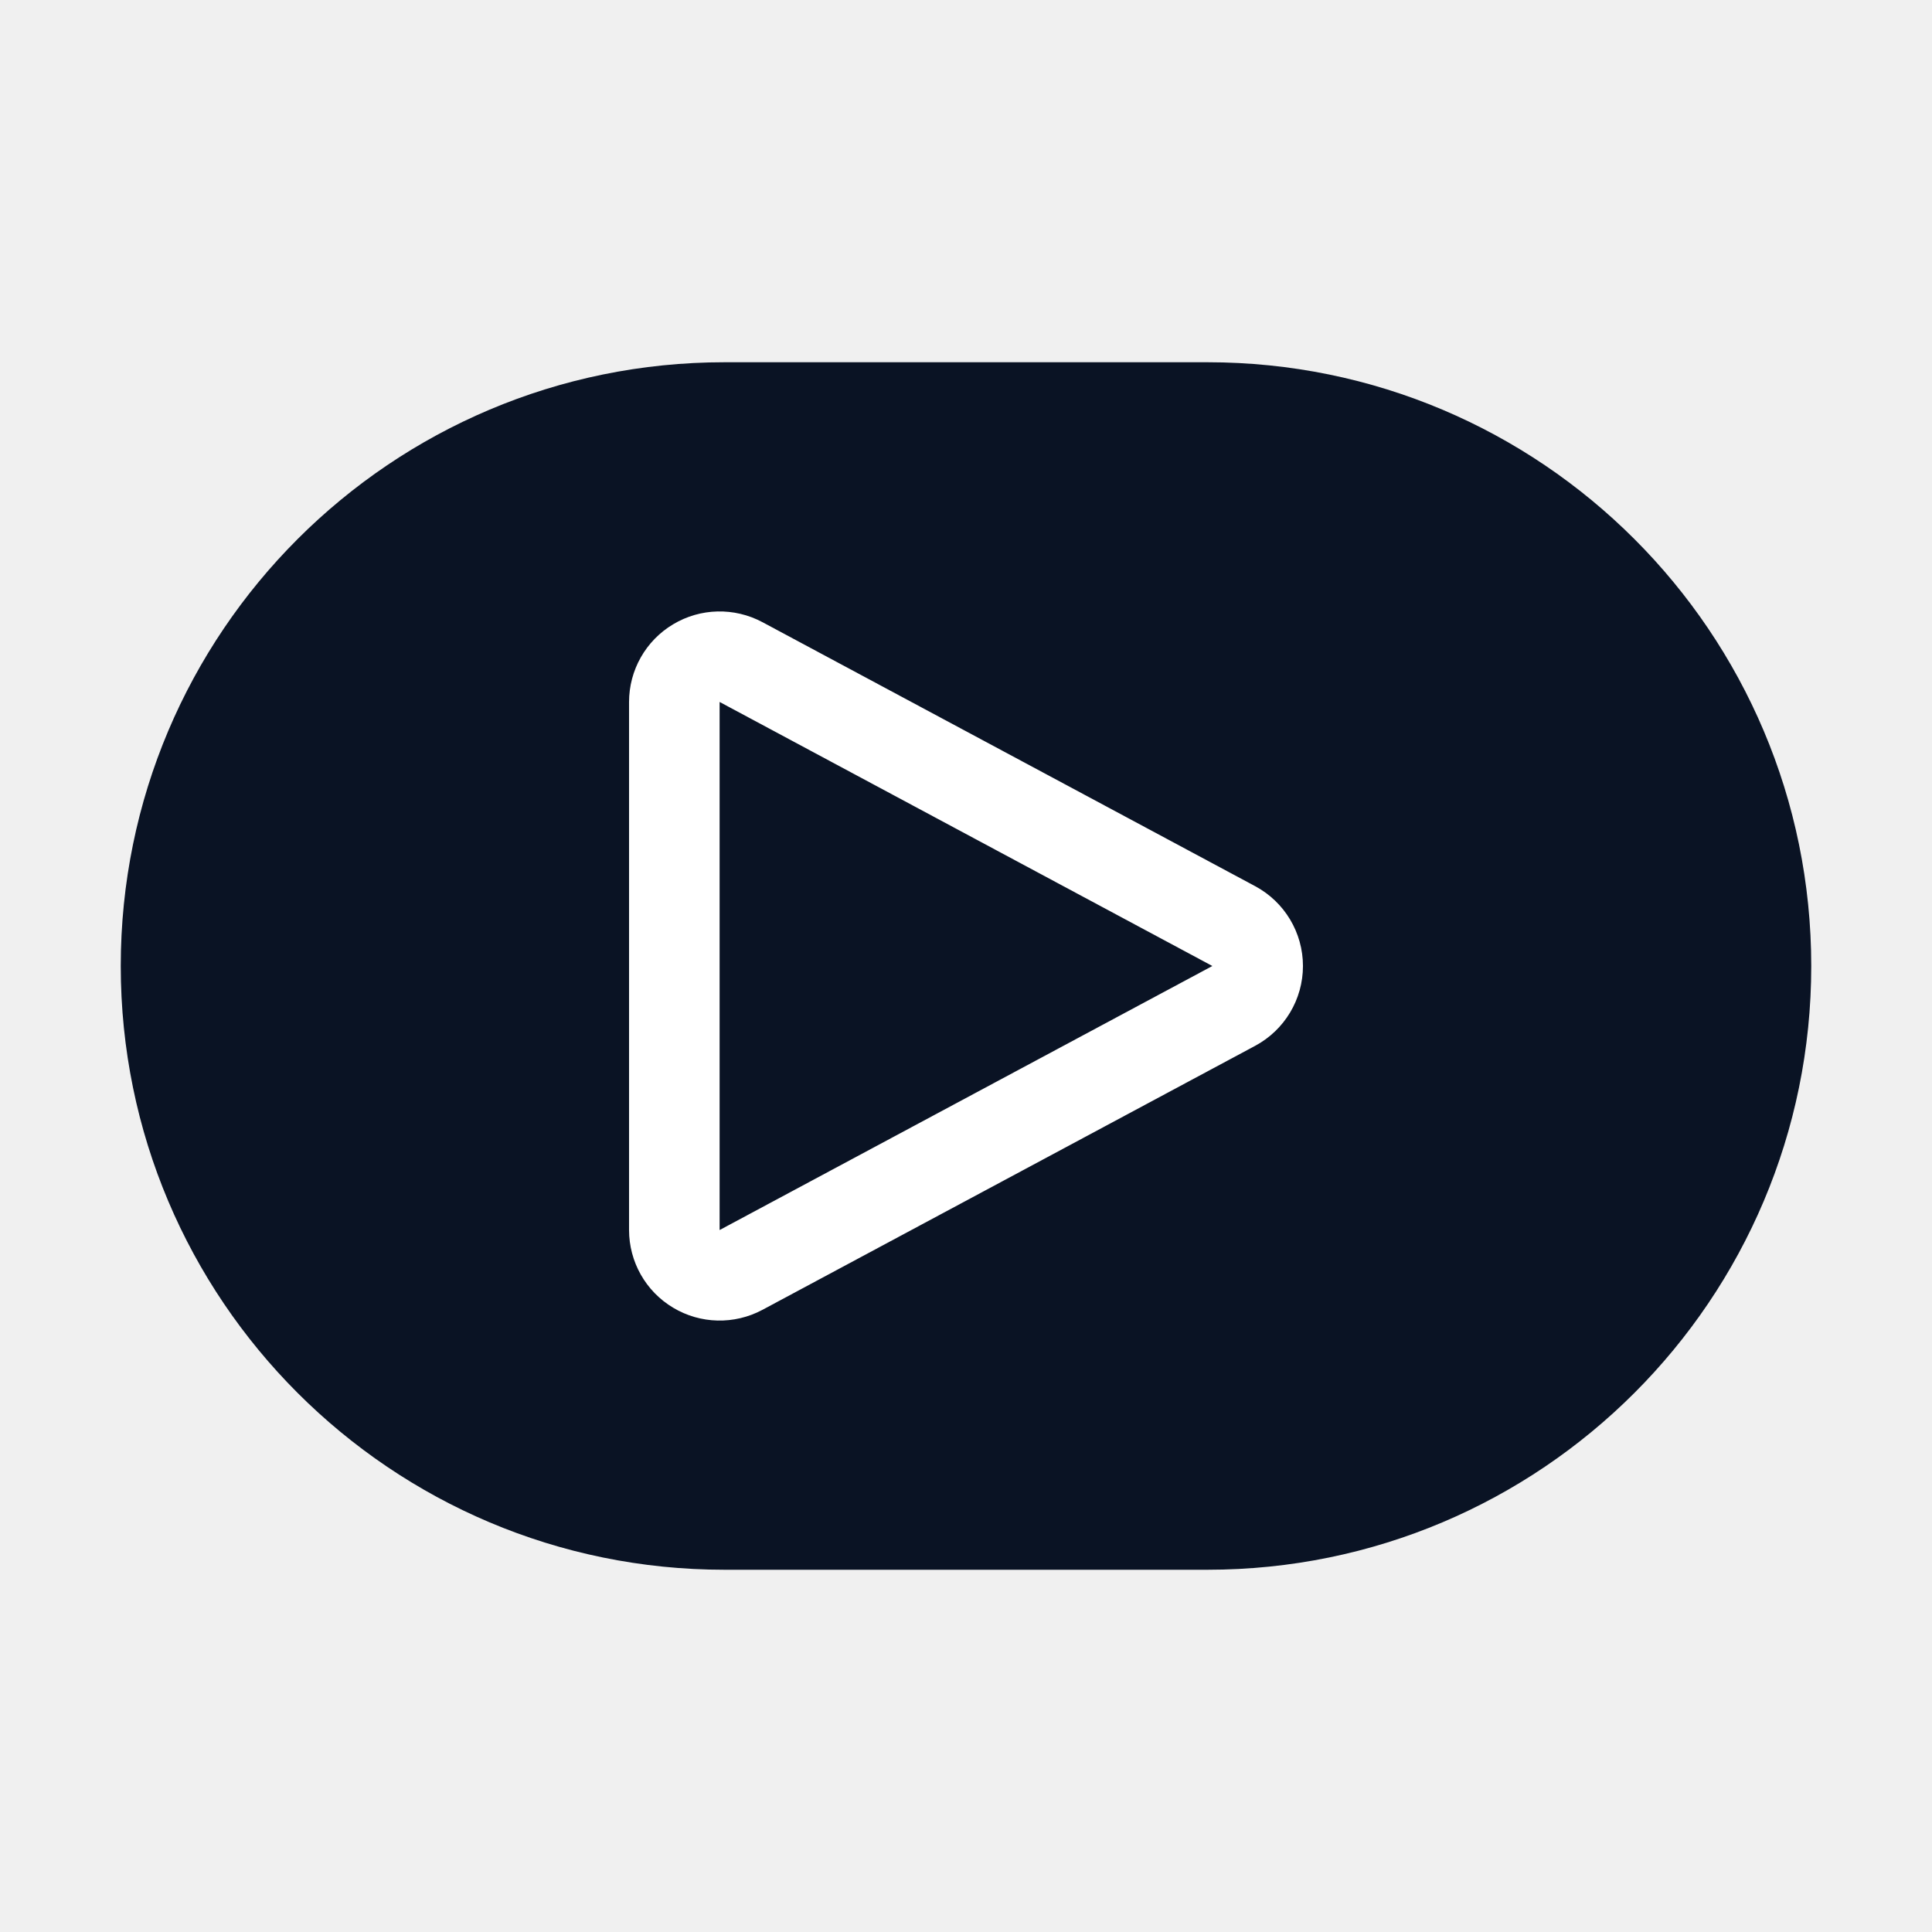
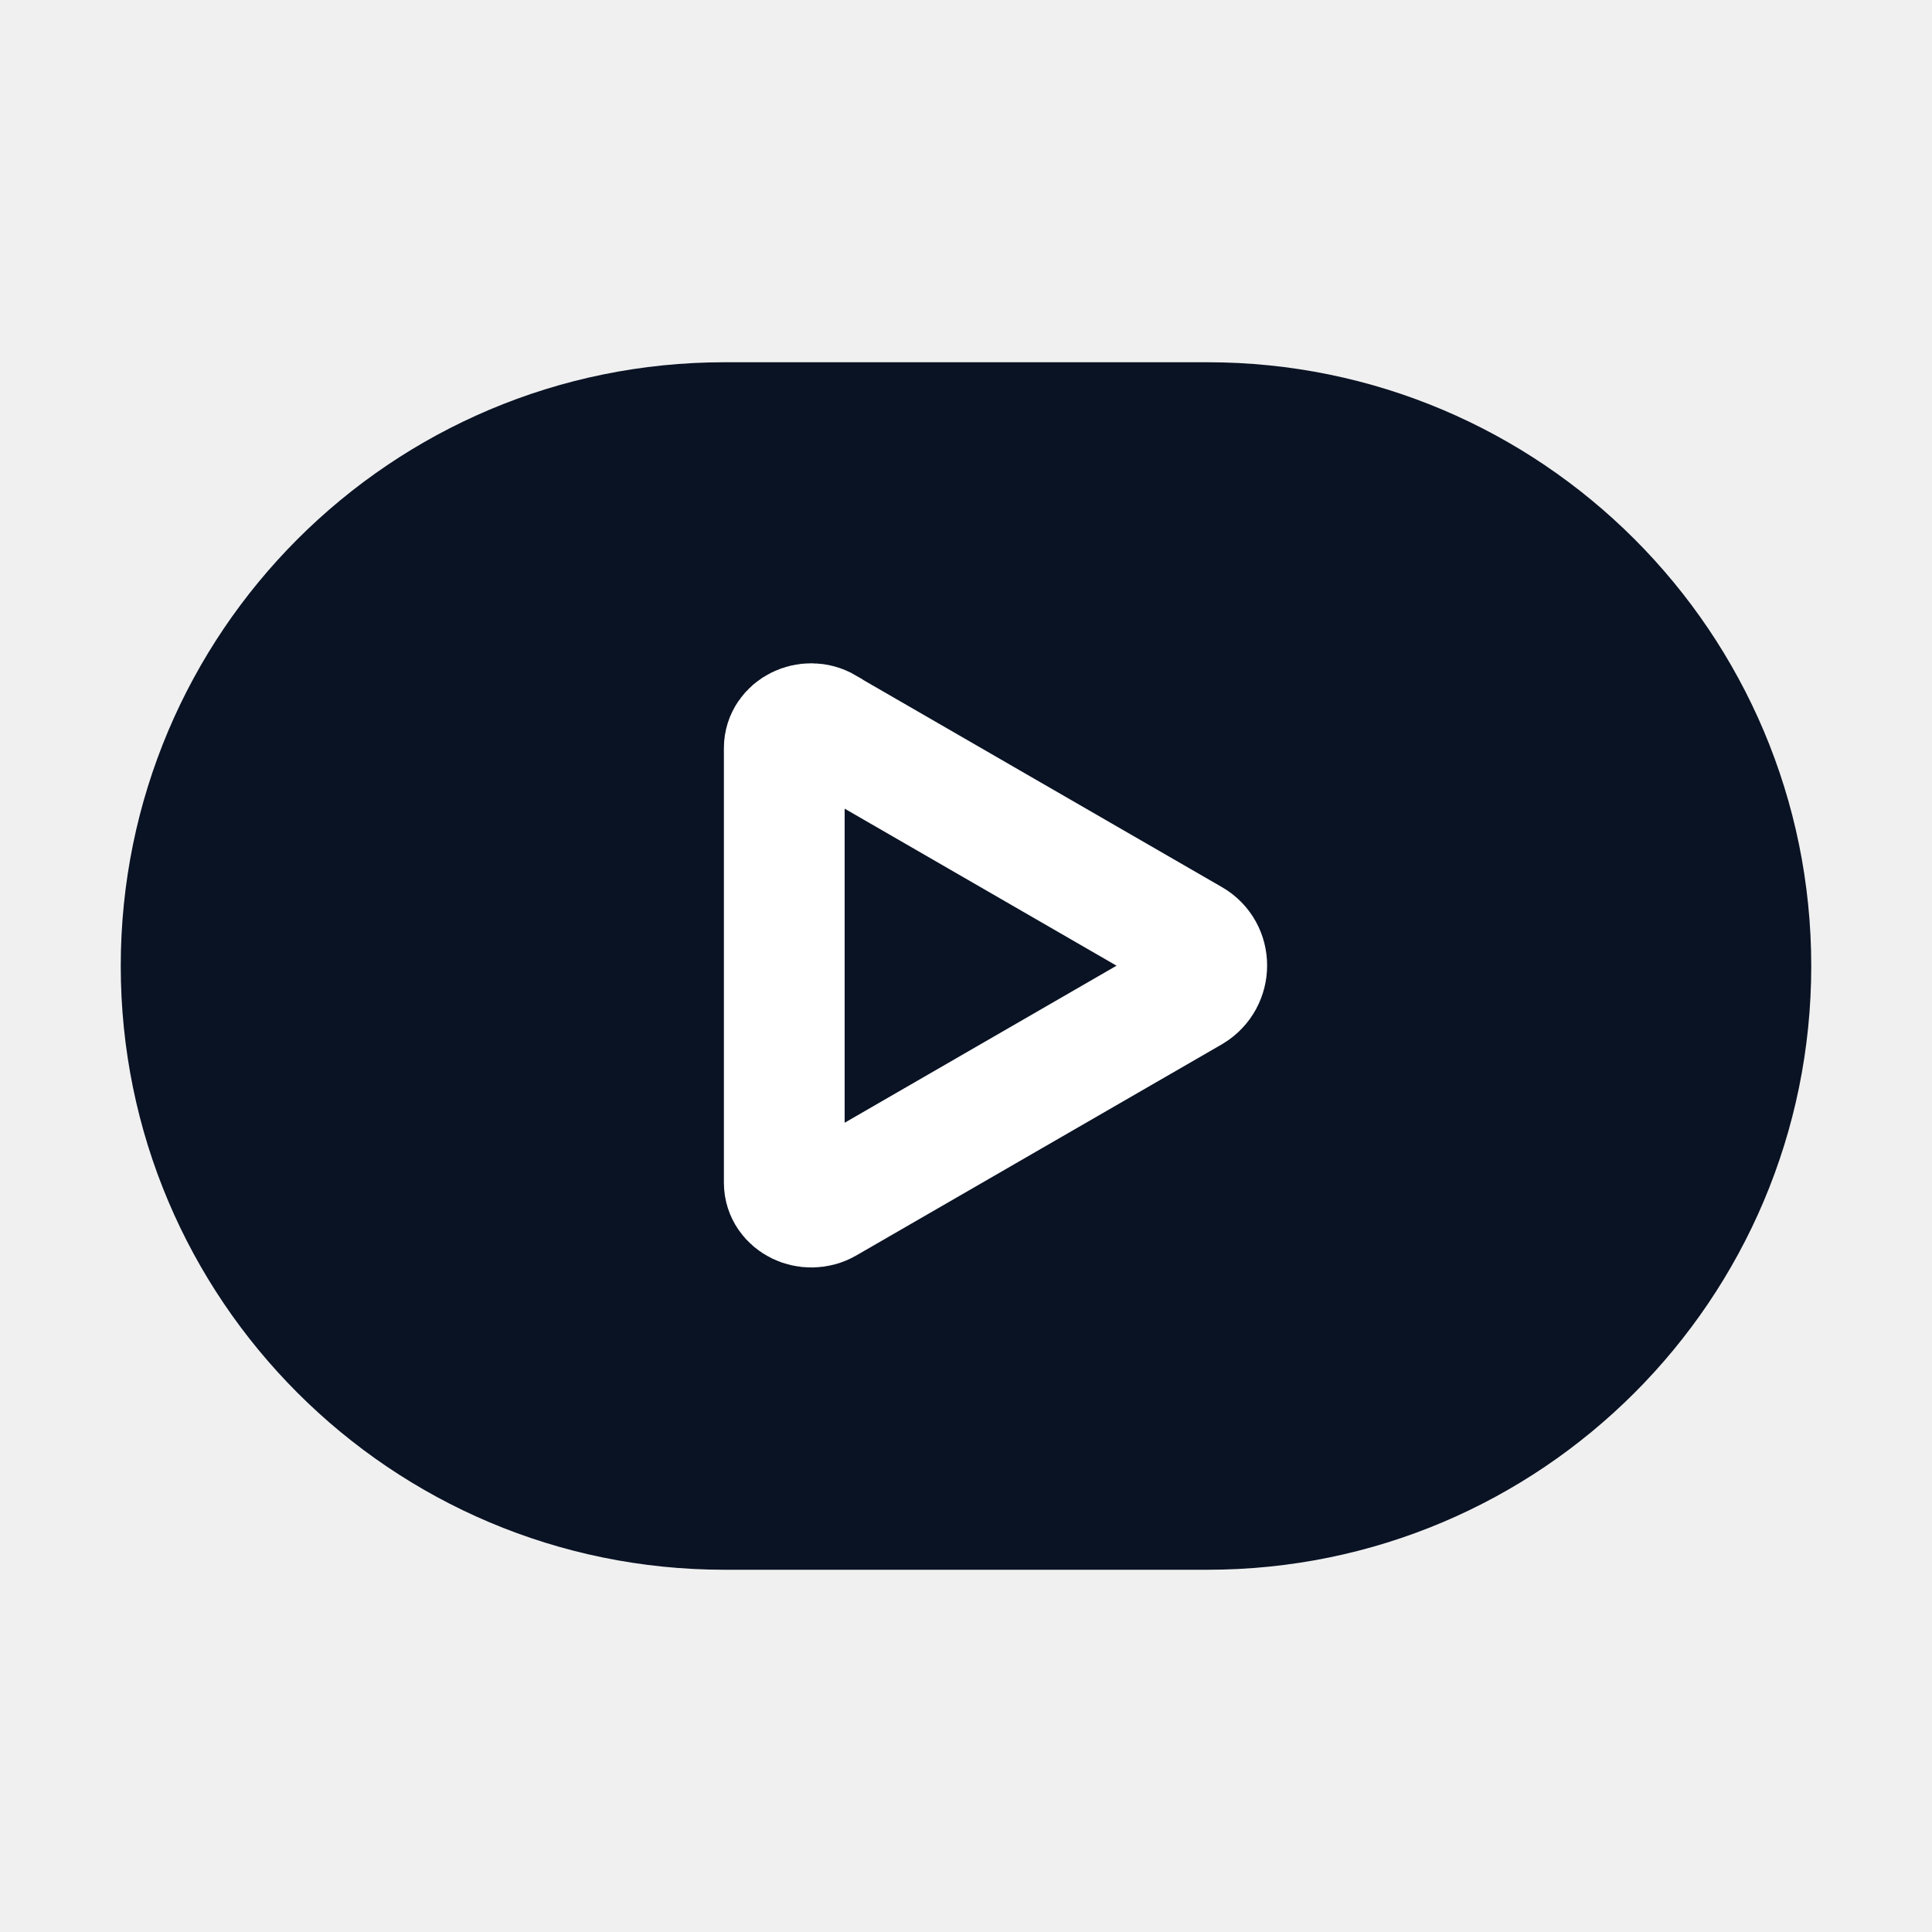
<svg xmlns="http://www.w3.org/2000/svg" width="32" height="32" viewBox="0 0 32 32" fill="none">
-   <rect x="2" y="6" width="28" height="20" rx="10" fill="#0A1324" />
-   <path fill-rule="evenodd" clip-rule="evenodd" d="M11.169 11.627V20.372C11.169 20.636 11.307 20.881 11.534 21.016C11.76 21.152 12.041 21.158 12.274 21.034L20.435 16.661C20.679 16.53 20.831 16.276 20.831 16C20.831 15.724 20.679 15.47 20.435 15.339L12.274 10.966C12.041 10.842 11.76 10.848 11.534 10.984C11.307 11.119 11.169 11.364 11.169 11.627Z" stroke="white" stroke-width="1.5" stroke-linecap="round" stroke-linejoin="round" />
+   <path d="M20 6H12C6.477 6 2 10.477 2 16C2 21.523 6.477 26 12 26H20C25.523 26 30 21.523 30 16C30 10.477 25.523 6 20 6Z" fill="#0A1324" />
+   <path d="M13.68 12.06L19.74 15.56C20.07 15.75 20.07 16.23 19.74 16.43L13.68 19.93C13.38 20.1 12.99 19.91 12.99 19.59V12.39C12.99 12.07 13.38 11.88 13.67 12.05L13.68 12.06Z" stroke="white" stroke-width="2" stroke-miterlimit="10" />
</svg>
